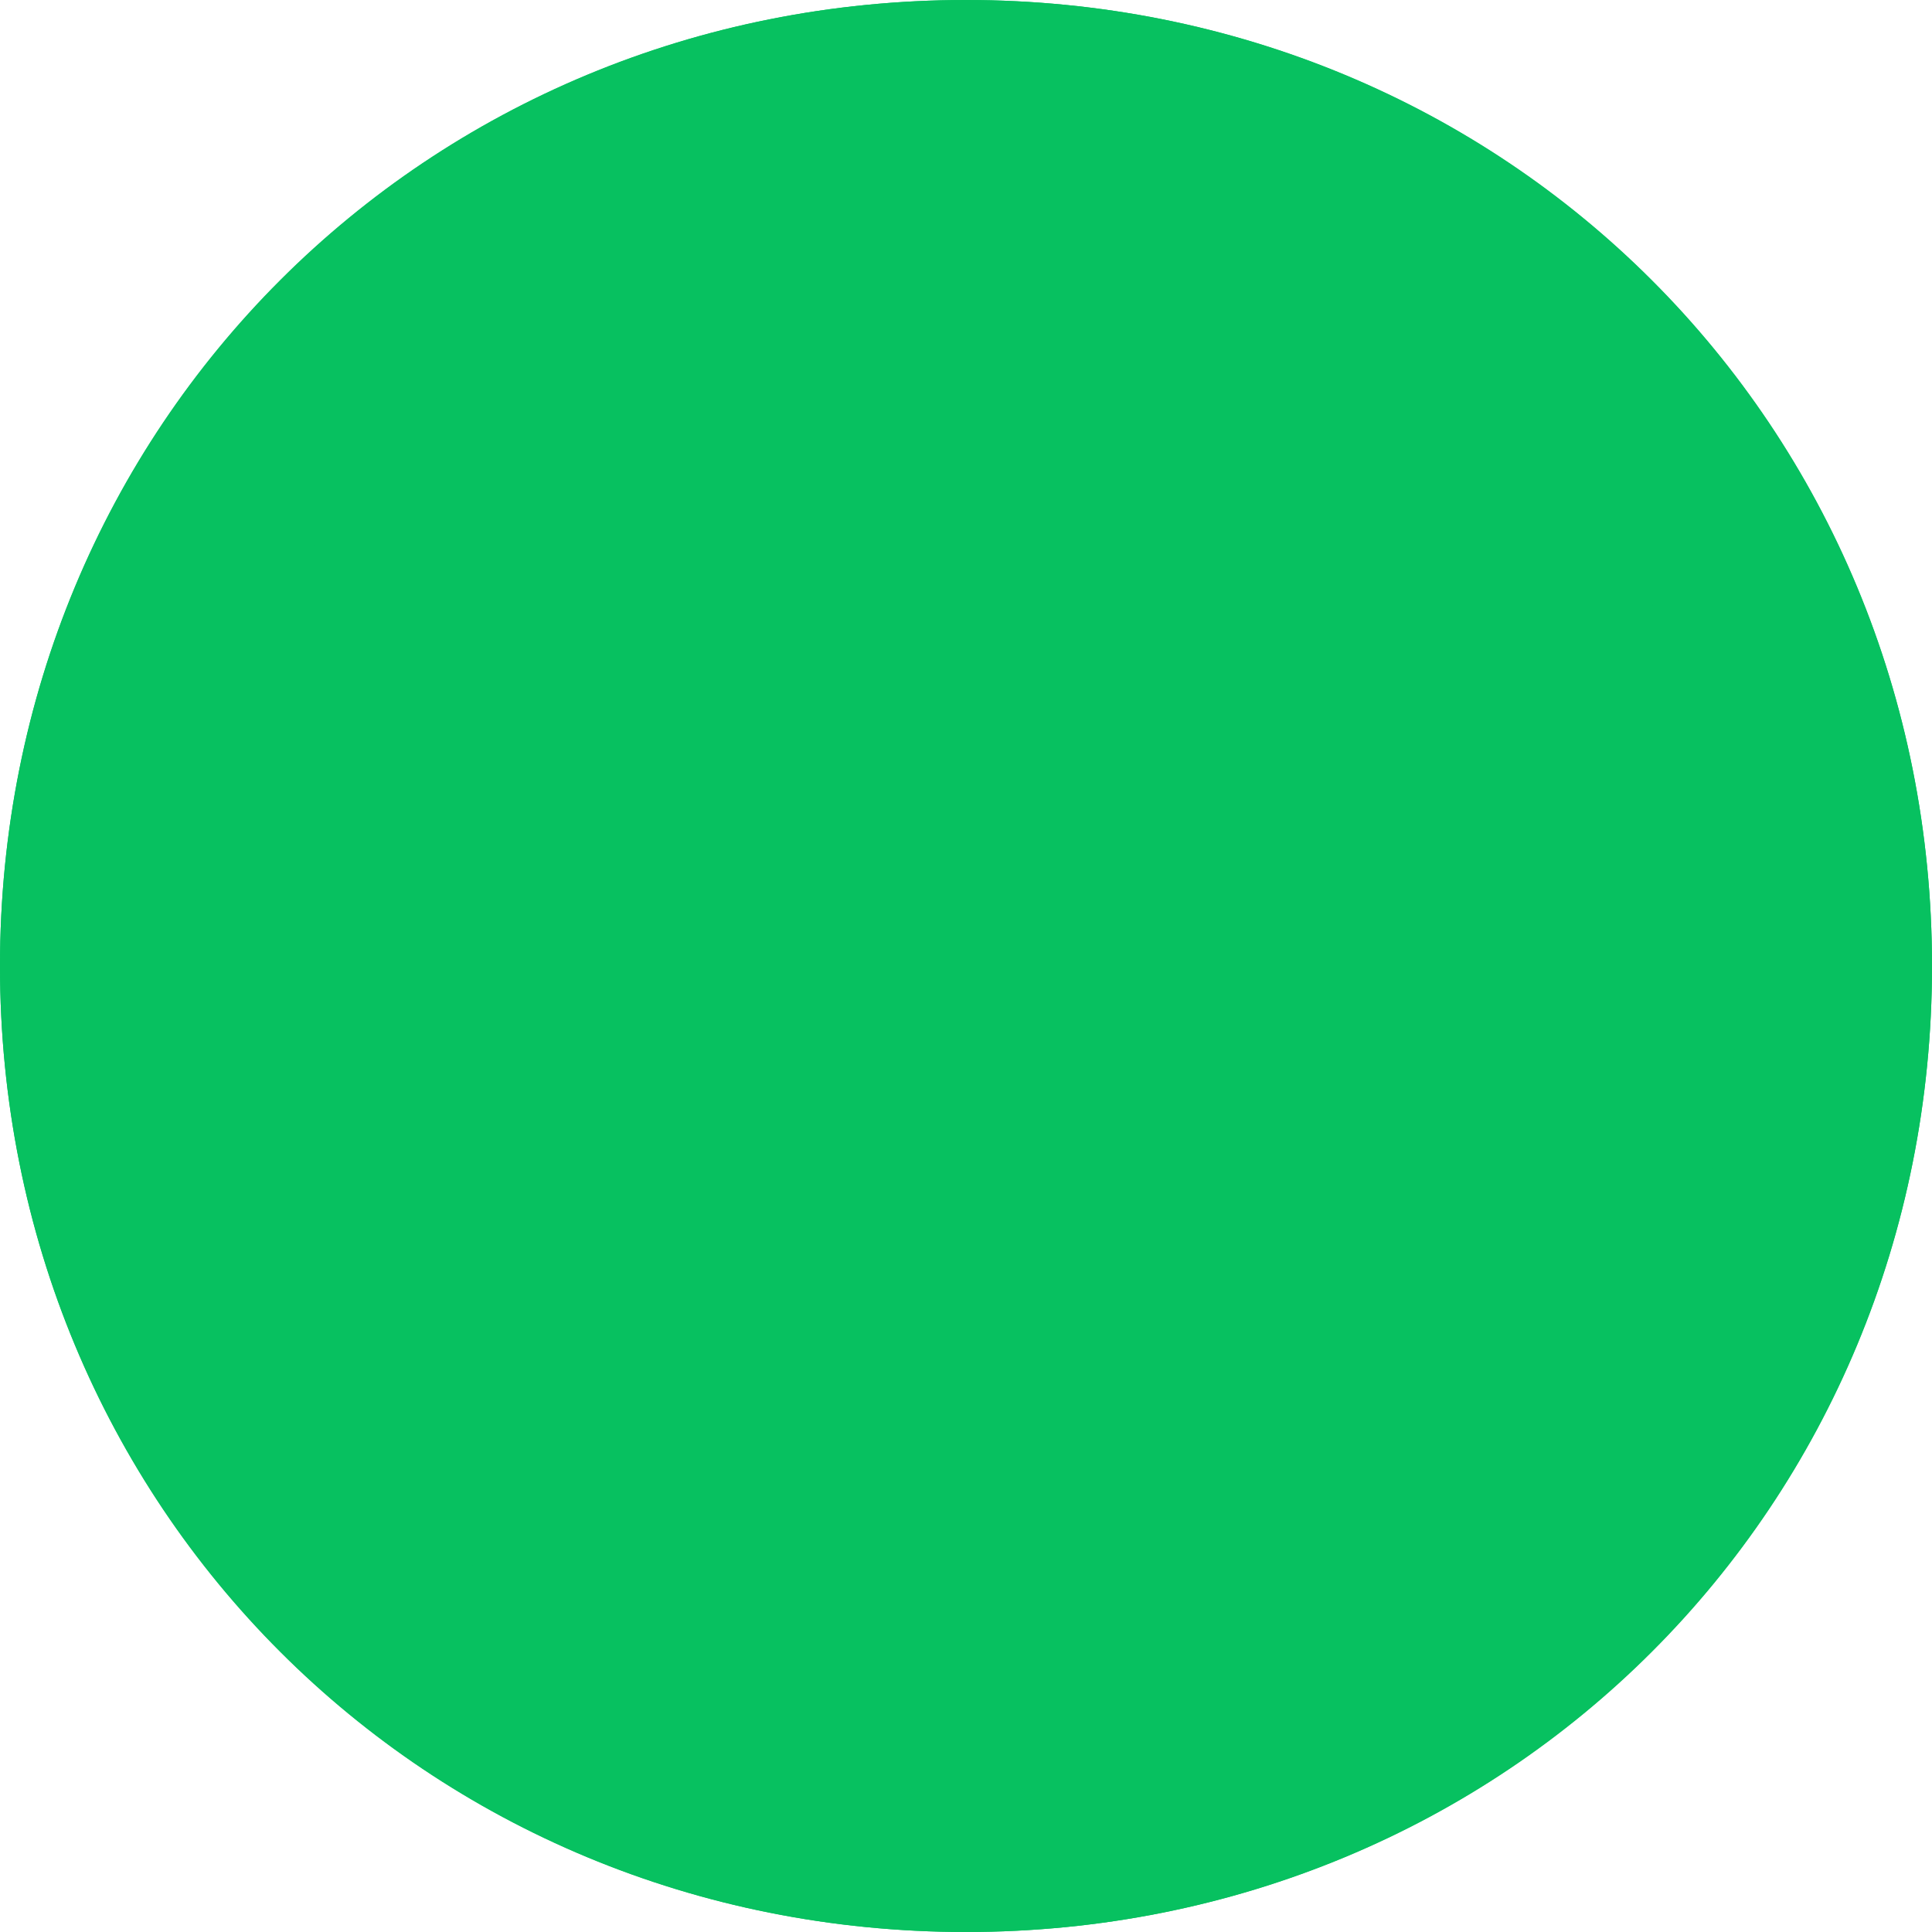
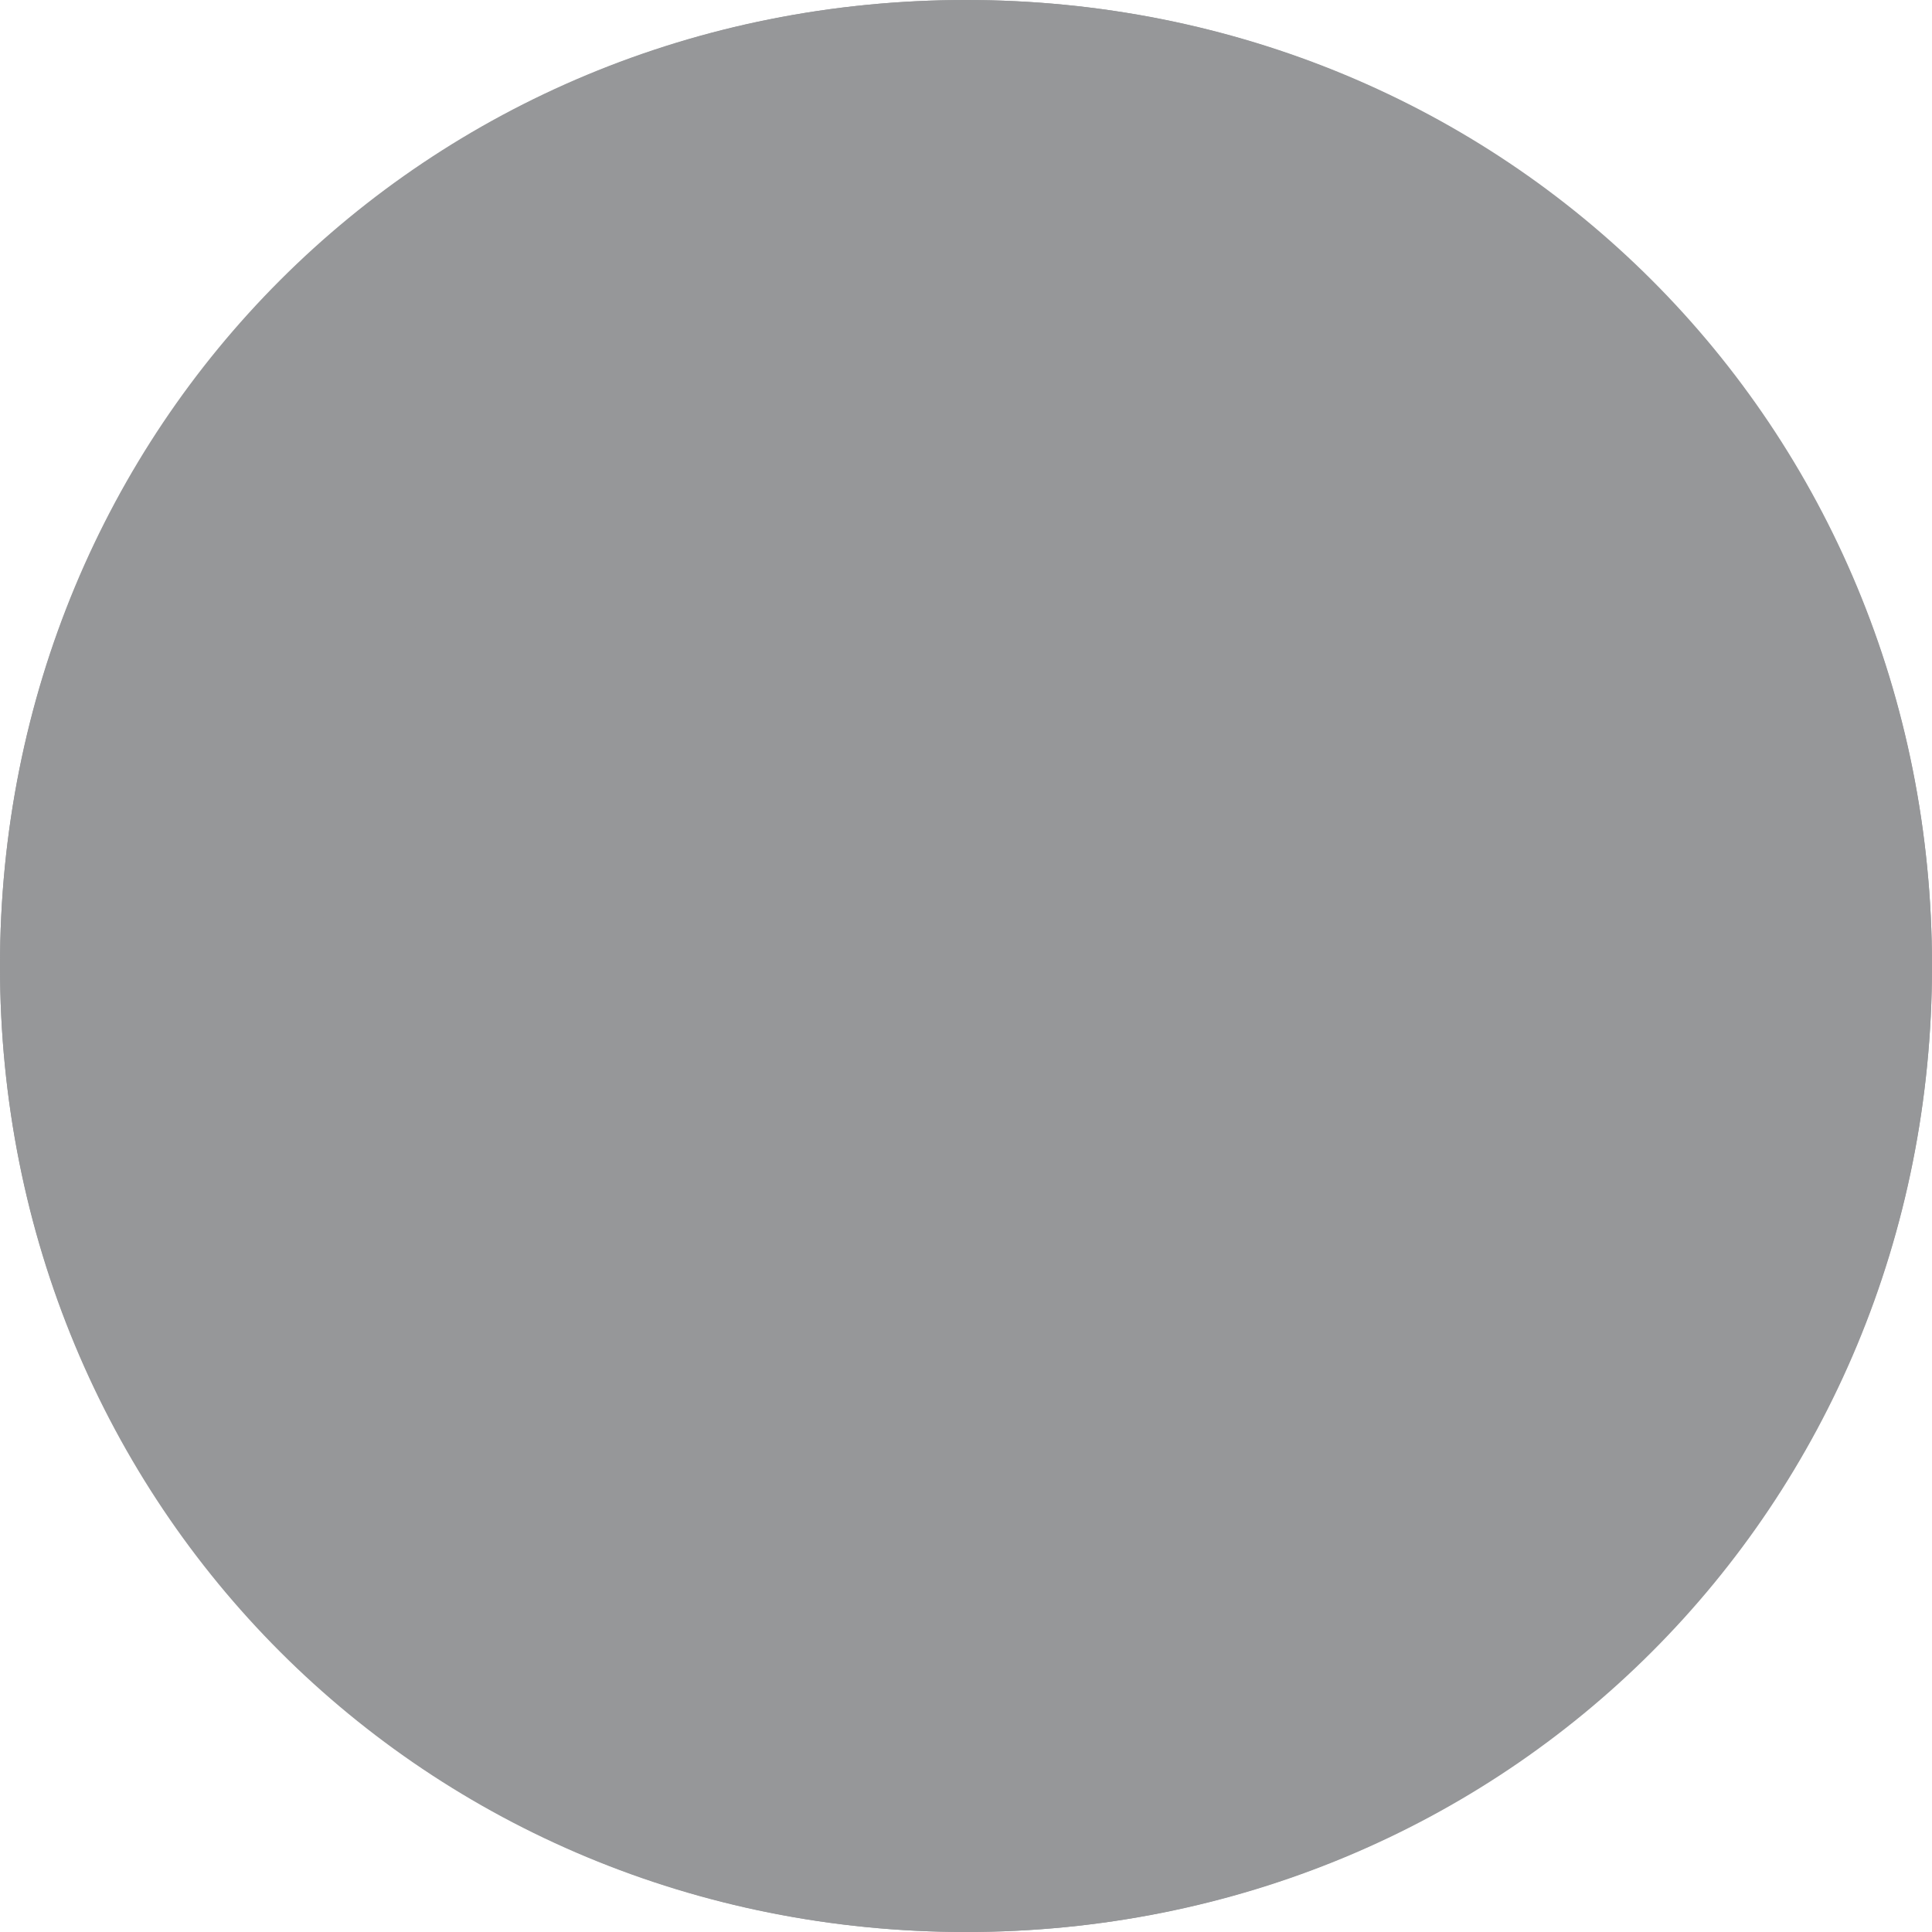
- <svg xmlns="http://www.w3.org/2000/svg" version="1.1" width="10px" height="10px">
-   <g transform="matrix(1 0 0 1 -1 -1 )">
-     <path d="M 6 1  C 8.8 1  11 3.2  11 6  C 11 8.8  8.8 11  6 11  C 3.2 11  1 8.8  1 6  C 1 3.2  3.2 1  6 1  Z " fill-rule="nonzero" fill="#07c160" stroke="none" />
-     <path d="M 6 1.5  C 8.52 1.5  10.5 3.48  10.5 6  C 10.5 8.52  8.52 10.5  6 10.5  C 3.48 10.5  1.5 8.52  1.5 6  C 1.5 3.48  3.48 1.5  6 1.5  Z " stroke-width="1" stroke="#07c160" fill="none" />
+ <svg xmlns="http://www.w3.org/2000/svg" version="1.1" width="6px" height="6px">
+   <g transform="matrix(1 0 0 1 -4 -3 )">
+     <path d="M 7 3  C 8.68 3  10 4.32  10 6  C 10 7.68  8.68 9  7 9  C 5.32 9  4 7.68  4 6  C 4 4.32  5.32 3  7 3  Z " fill-rule="nonzero" fill="#969799" stroke="none" />
+     <path d="M 7 3.5  C 8.4 3.5  9.5 4.6  9.5 6  C 9.5 7.4  8.4 8.5  7 8.5  C 5.6 8.5  4.5 7.4  4.5 6  C 4.5 4.6  5.6 3.5  7 3.5  Z " stroke-width="1" stroke="#969799" fill="none" />
  </g>
</svg>
